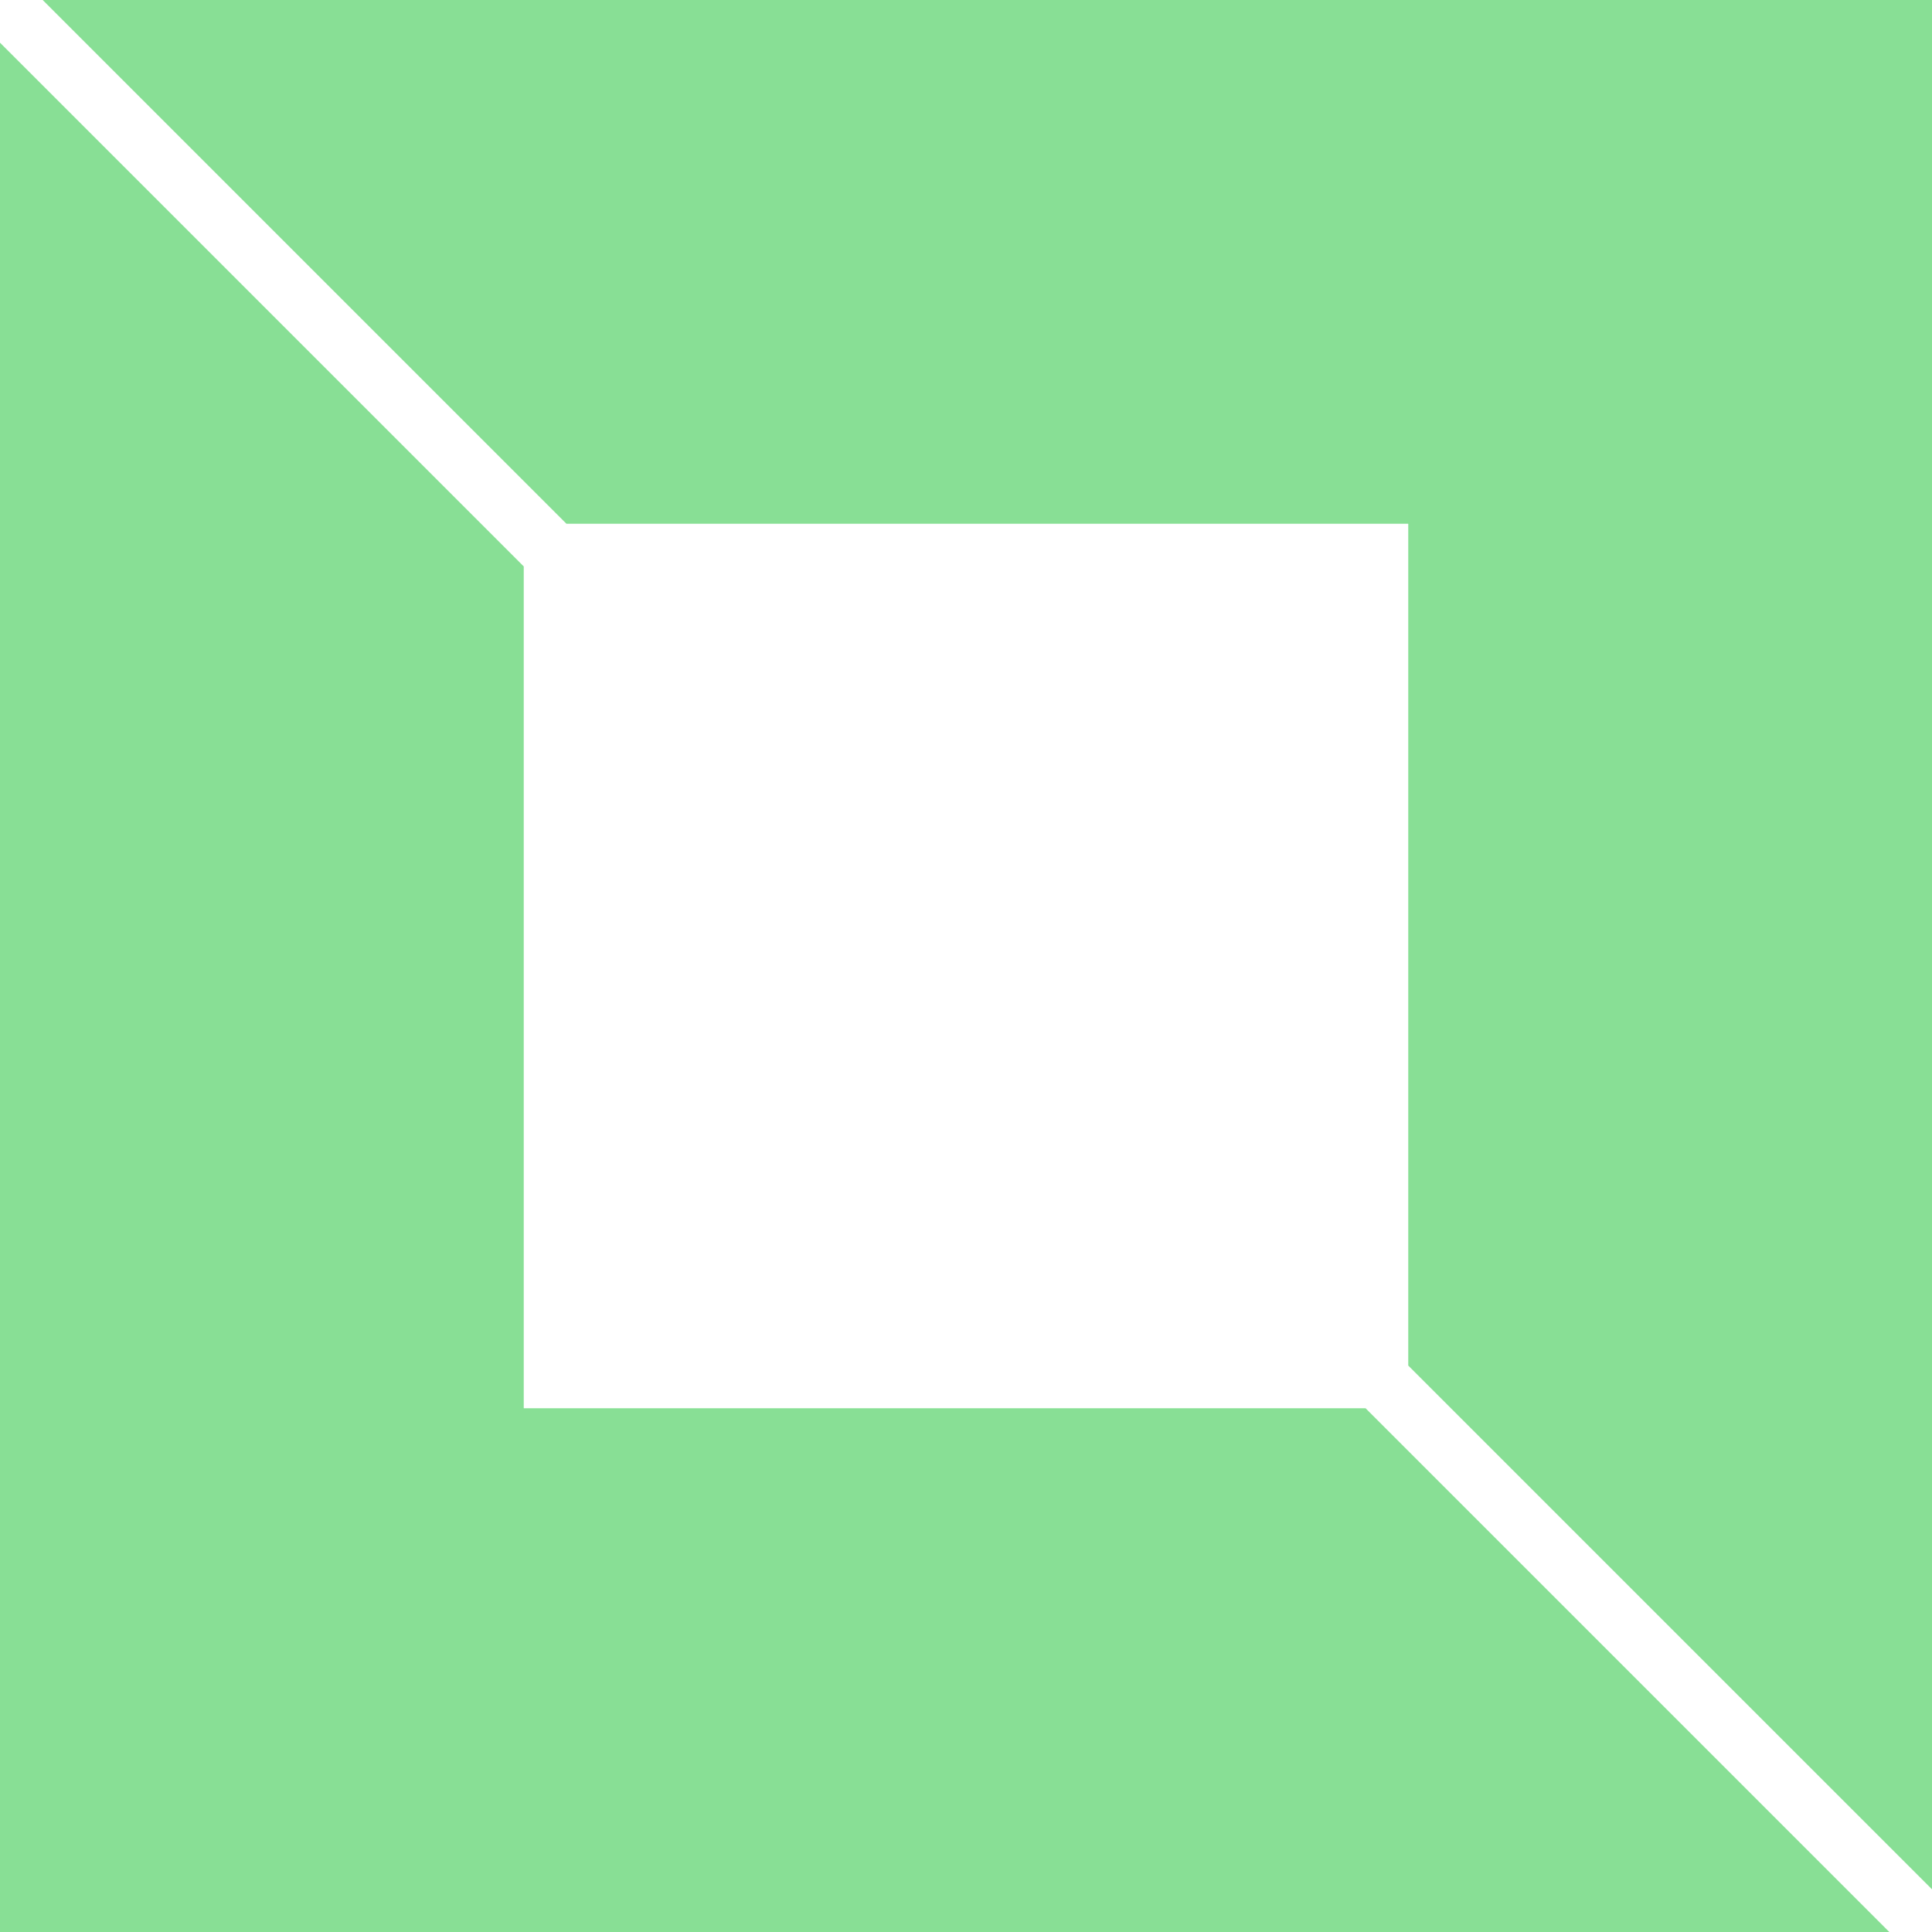
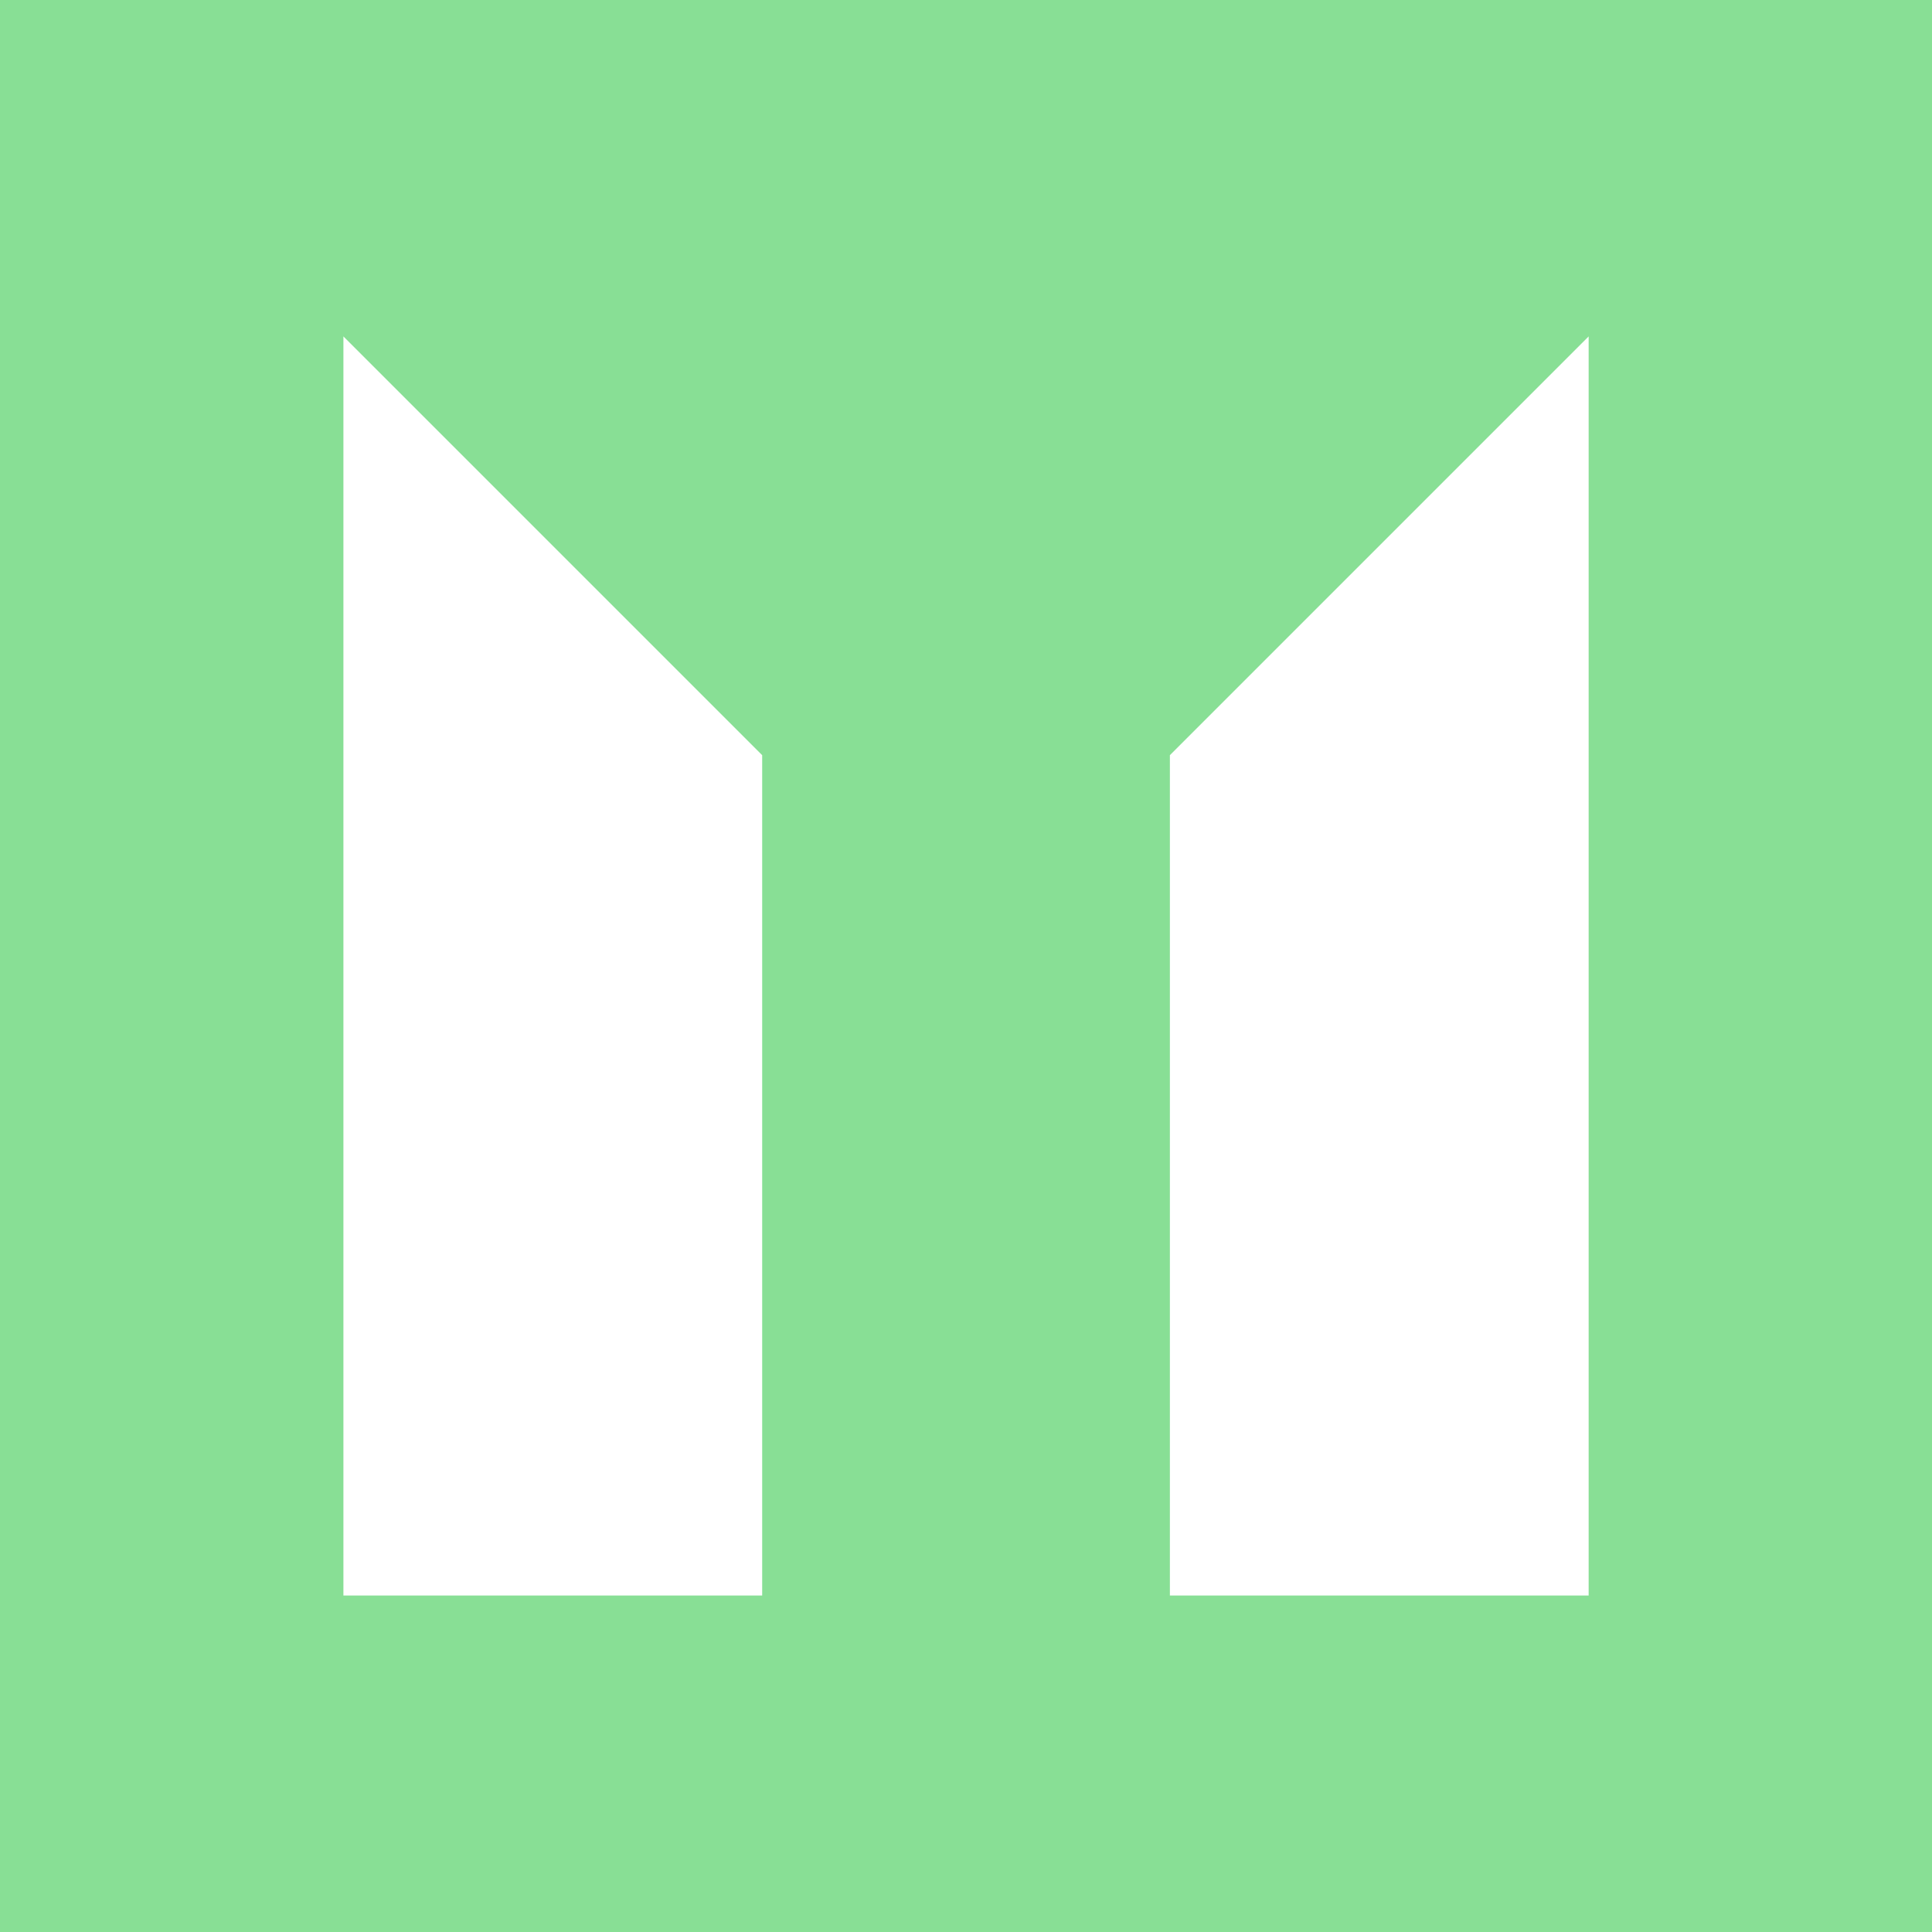
- <svg xmlns="http://www.w3.org/2000/svg" viewBox="0 0 32 32" class="iconLeft">
-   <g fill="#88DF95">
-     <path d="M9.382 8.675h13.943v13.943L32 31.293V0H.707zM22.618 23.325H8.675V9.382L0 .707V32h31.293z" />
+ <svg xmlns="http://www.w3.org/2000/svg" data-v-423bf9ae="" viewBox="0 0 90 90" class="iconAboveSlogan">
+   <g data-v-423bf9ae="" id="8db2a7f9-6efc-4f7e-ae5b-8ba33875da43" transform="matrix(2.8125,0,0,2.8125,0,0)" stroke="none" fill="#88df95">
+     <path d="M0 32h32V0H0v32zm19.377-19.492l6.936-6.936v20.855h-6.936V12.508zM5.688 5.572l6.936 6.936v13.919H5.688V5.572z" />
  </g>
</svg>
